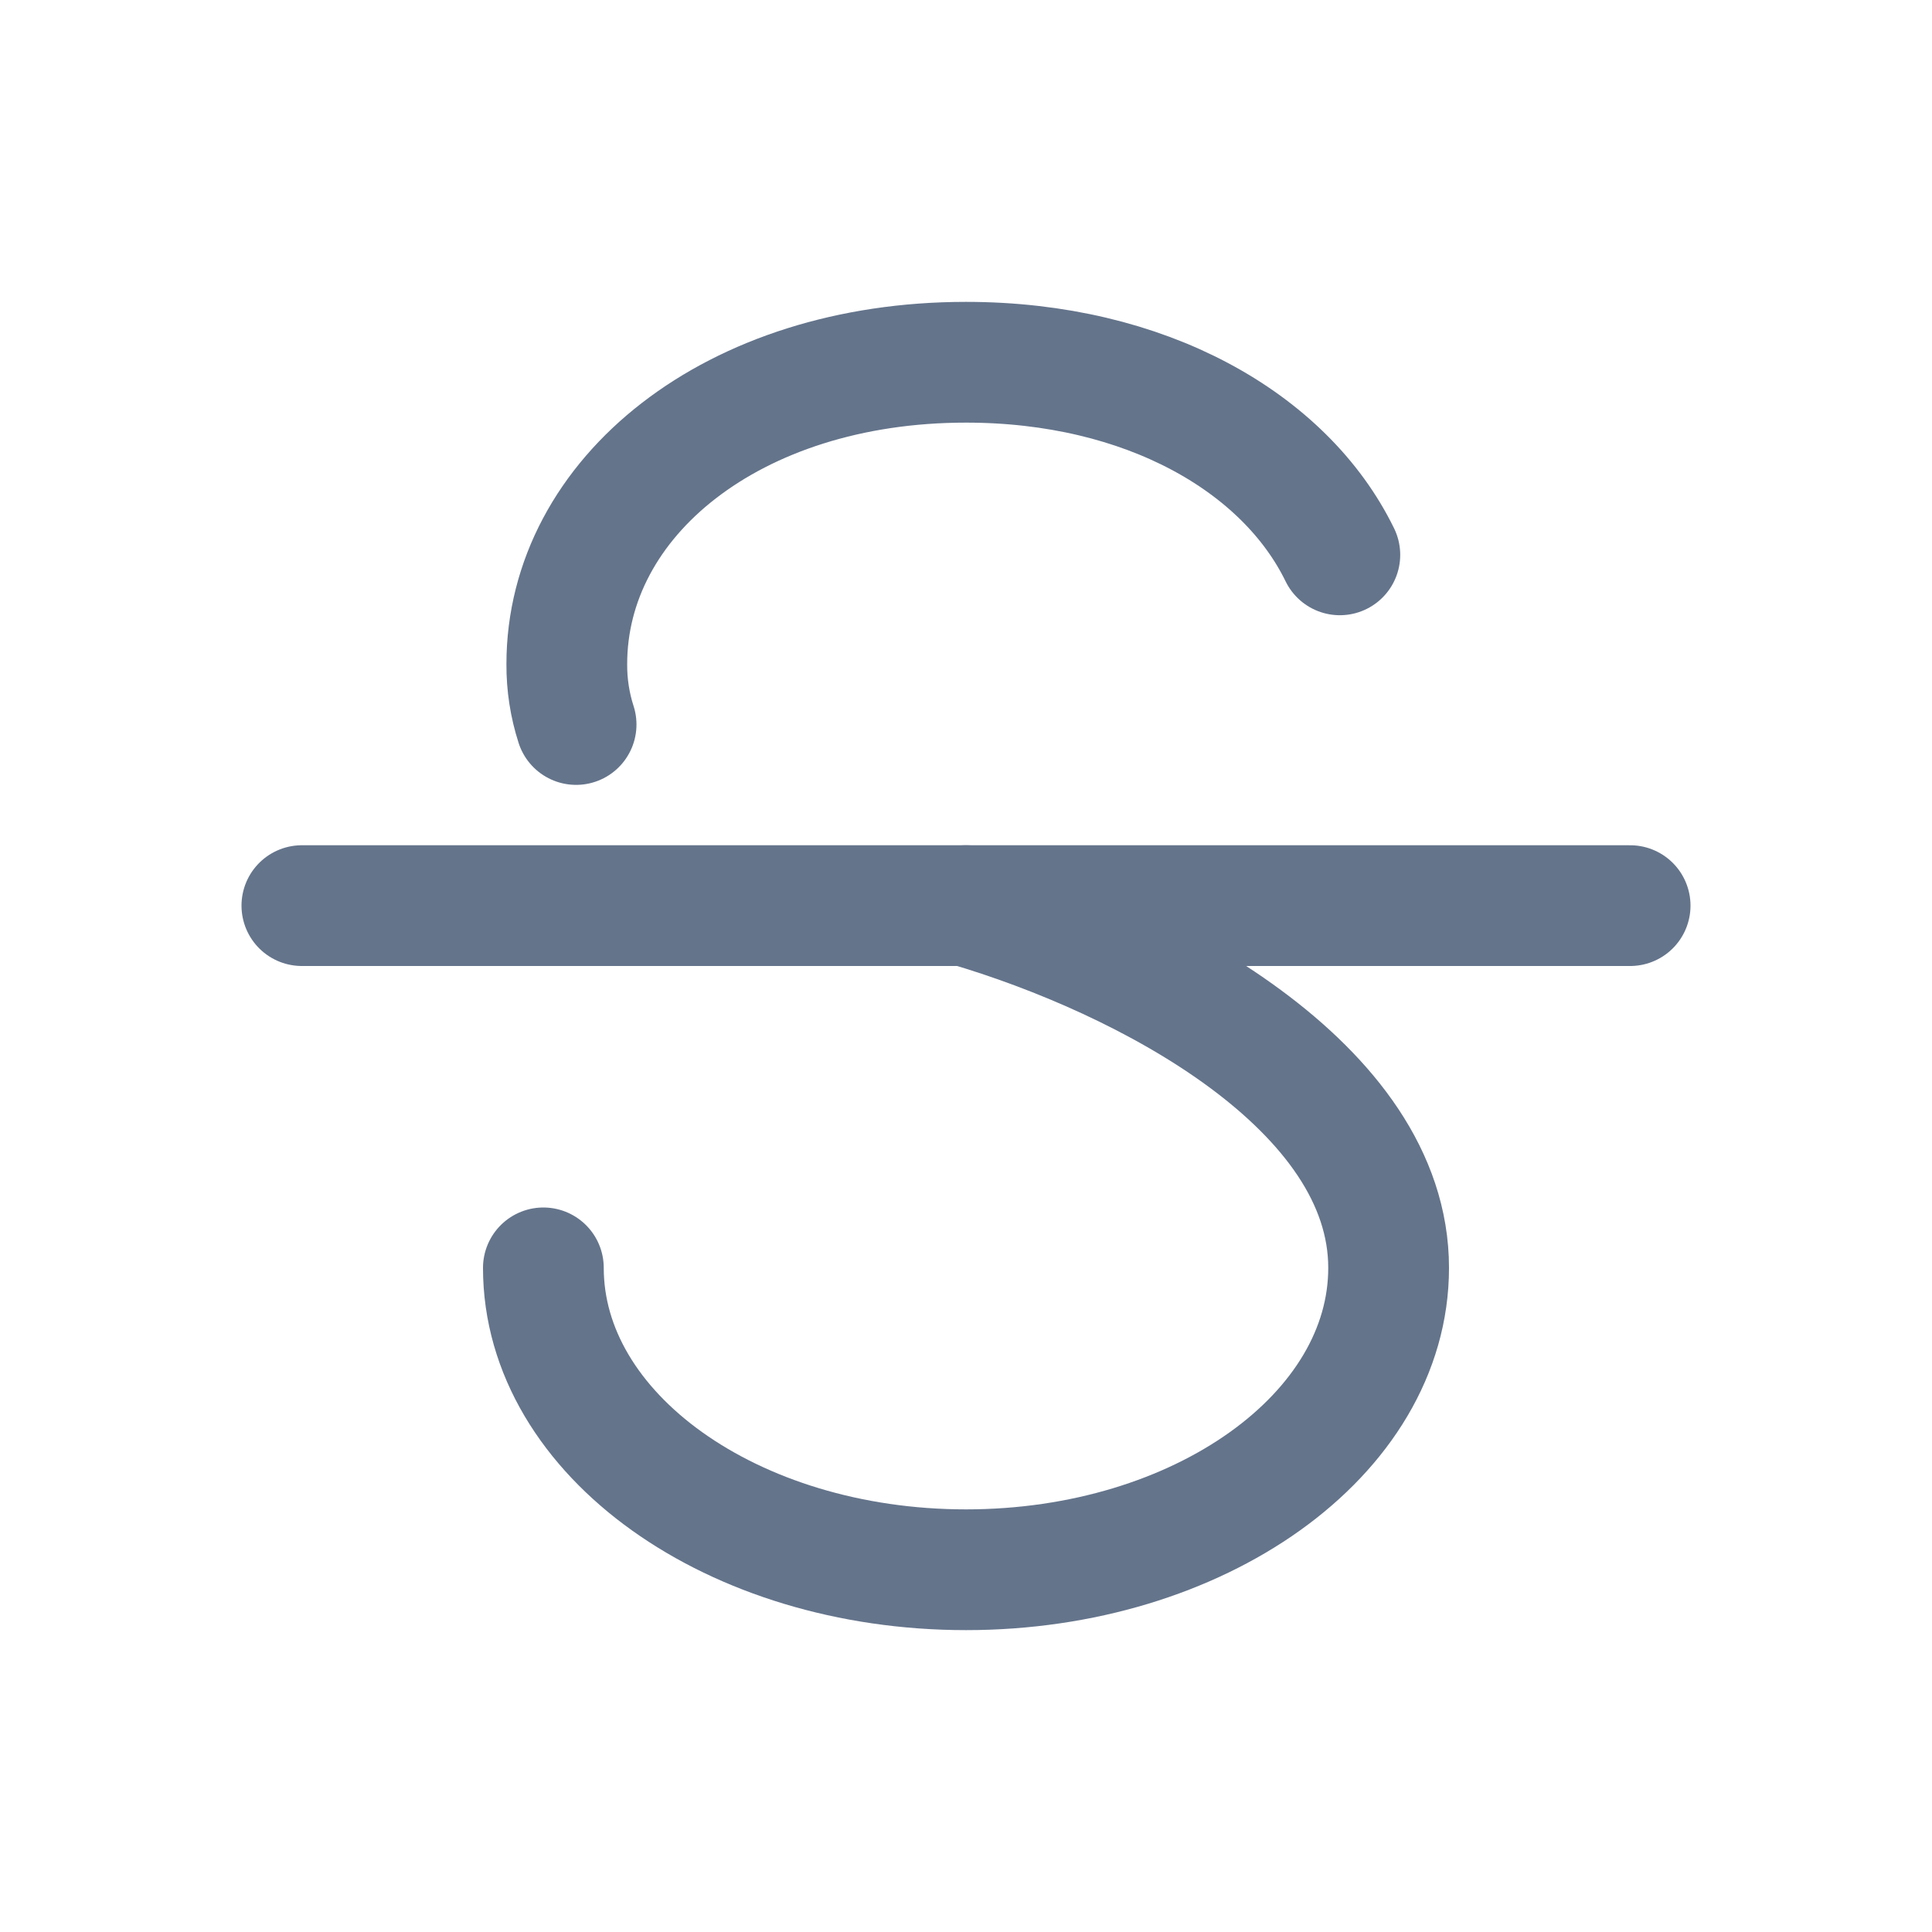
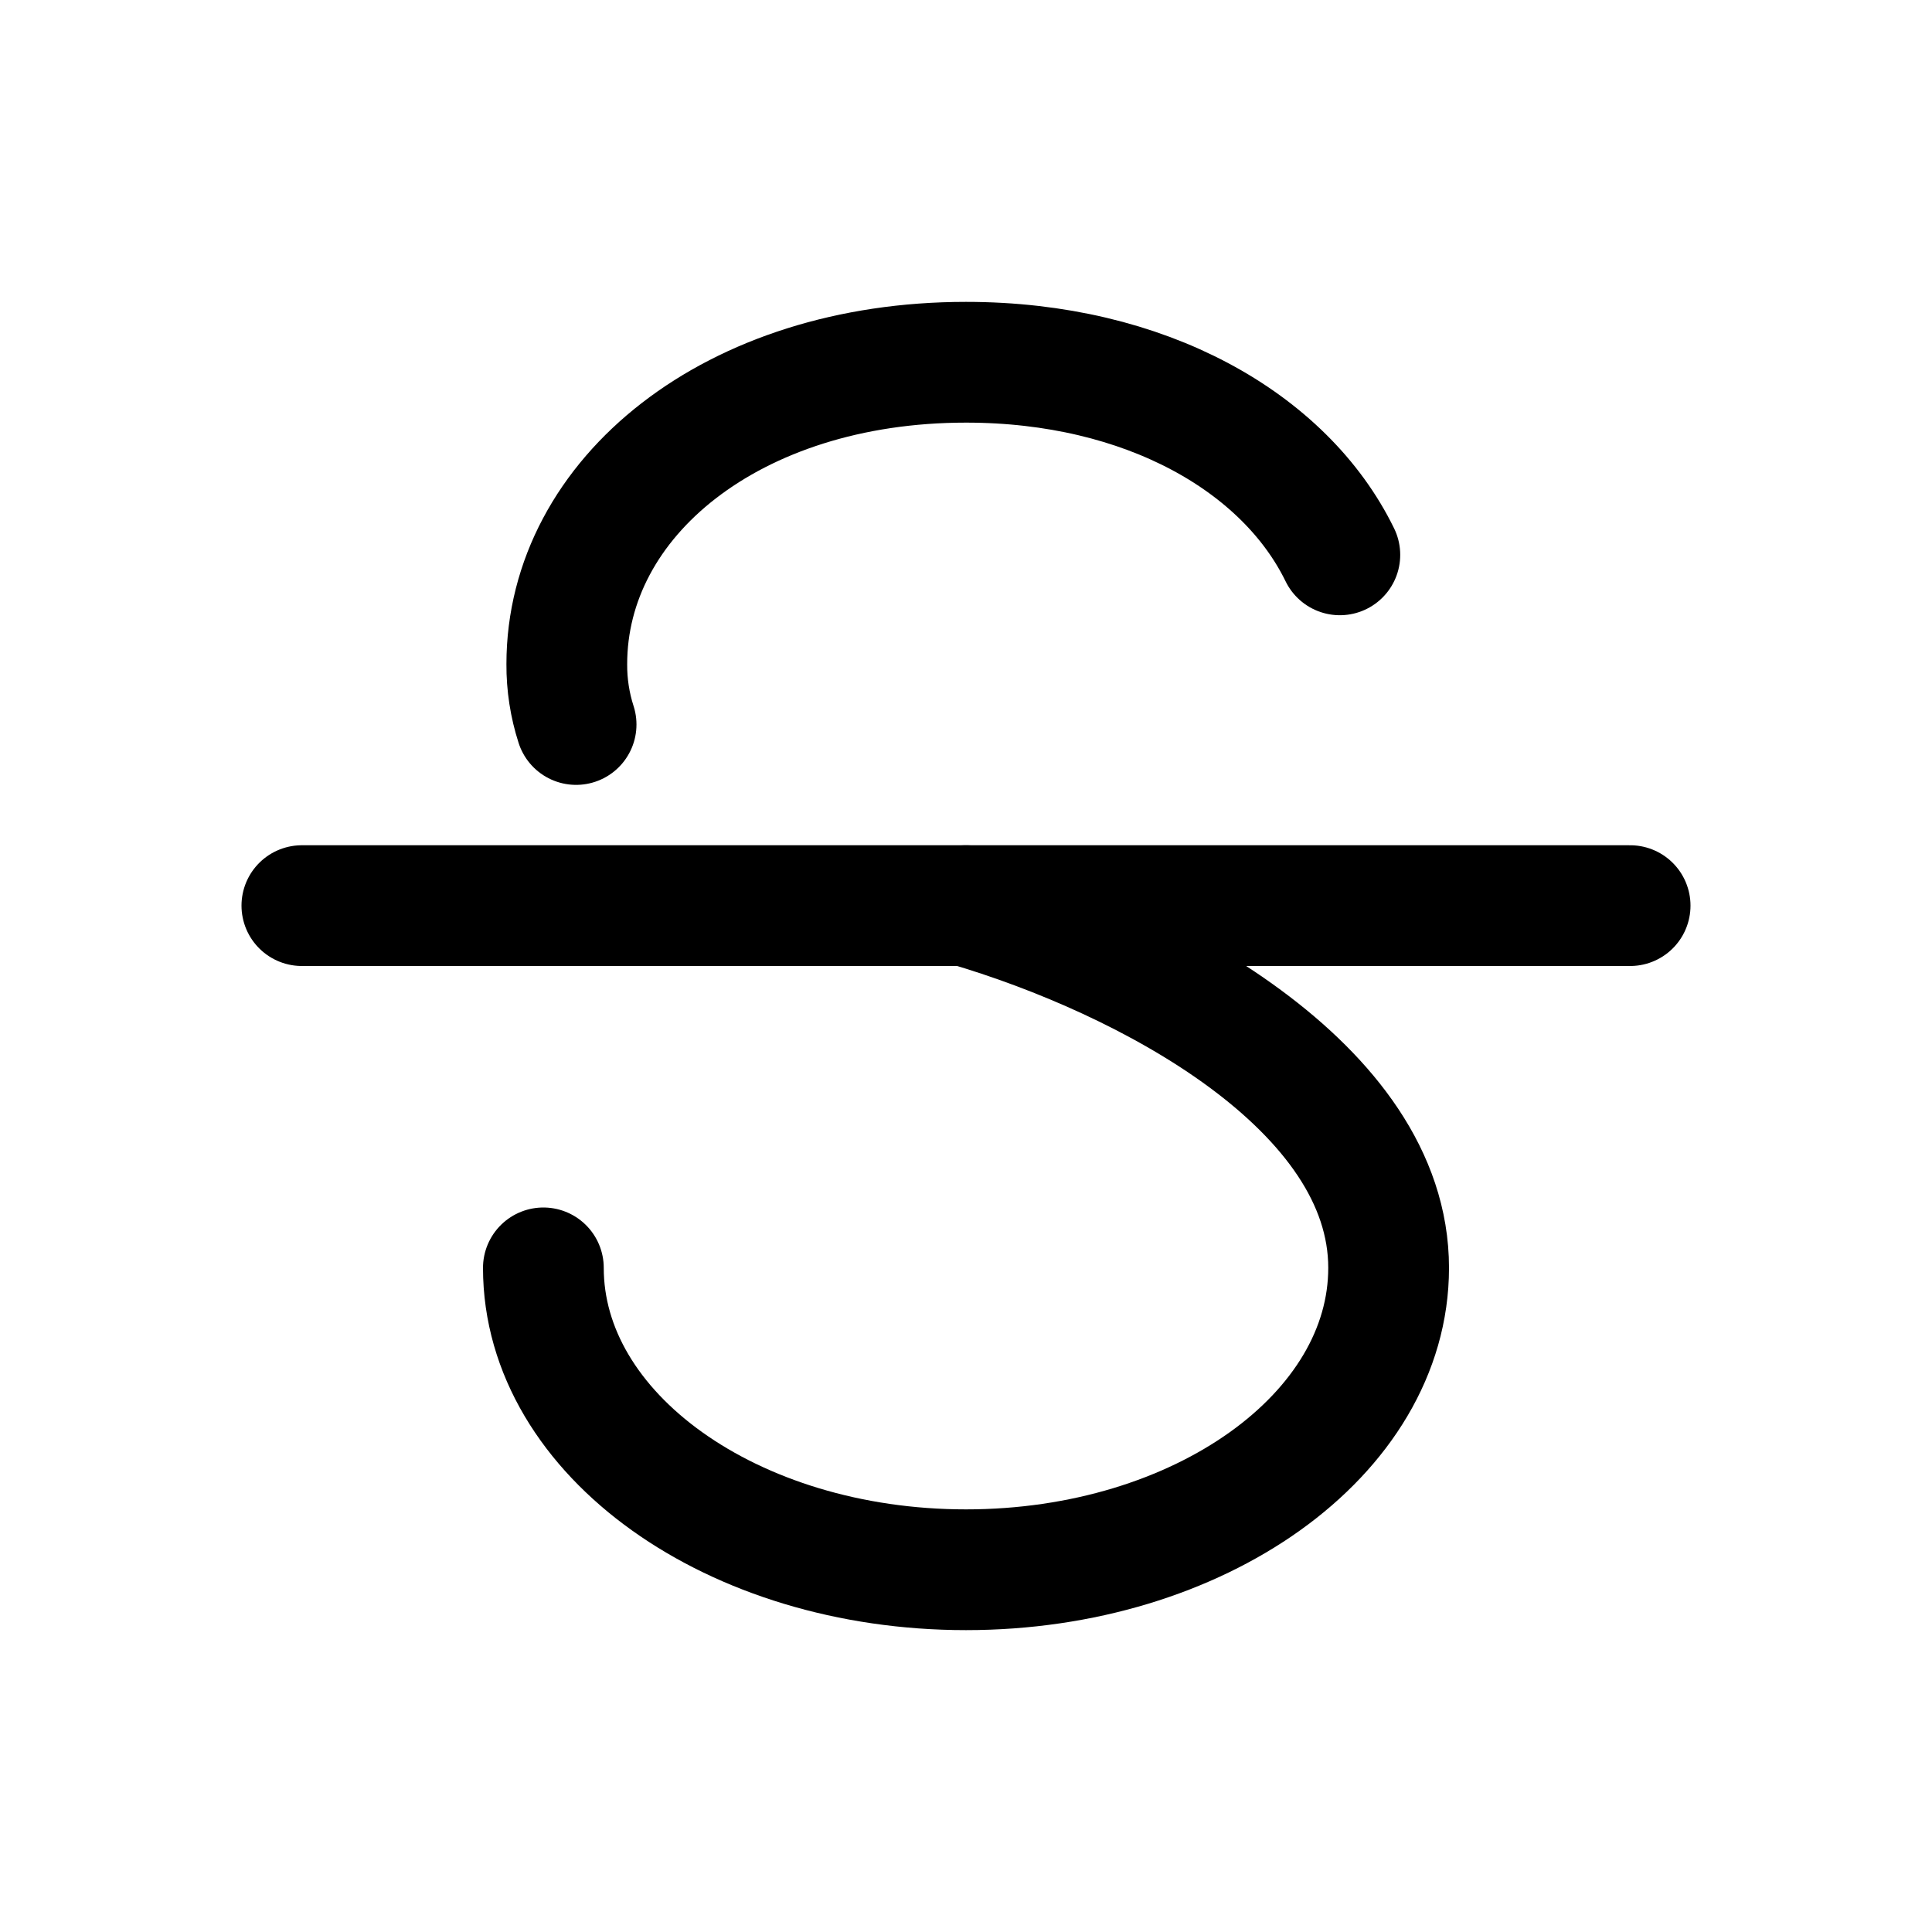
<svg xmlns="http://www.w3.org/2000/svg" viewBox="0 0 16 16" fill="none">
-   <path d="M2.5 7.5H13.5" stroke="#64748B" stroke-linecap="round" stroke-linejoin="round" />
-   <path d="M4.771 6C4.719 5.839 4.693 5.67 4.694 5.5C4.694 4.119 6.067 3 8 3C9.486 3 10.641 3.662 11.096 4.595" stroke="#64748B" stroke-linecap="round" stroke-linejoin="round" />
-   <path d="M4.5 10.5C4.5 11.881 6.067 13 8 13C9.933 13 11.5 11.881 11.5 10.5C11.5 9 9.498 7.939 8 7.5" stroke="#64748B" stroke-linecap="round" stroke-linejoin="round" />
+   <path d="M2.5 7.5H13.5" stroke="currentColor" stroke-linecap="round" stroke-linejoin="round" />
+   <path d="M4.771 6C4.719 5.839 4.693 5.67 4.694 5.5C4.694 4.119 6.067 3 8 3C9.486 3 10.641 3.662 11.096 4.595" stroke="currentColor" stroke-linecap="round" stroke-linejoin="round" />
+   <path d="M4.5 10.5C4.5 11.881 6.067 13 8 13C9.933 13 11.5 11.881 11.5 10.5C11.5 9 9.498 7.939 8 7.5" stroke="currentColor" stroke-linecap="round" stroke-linejoin="round" />
</svg>
